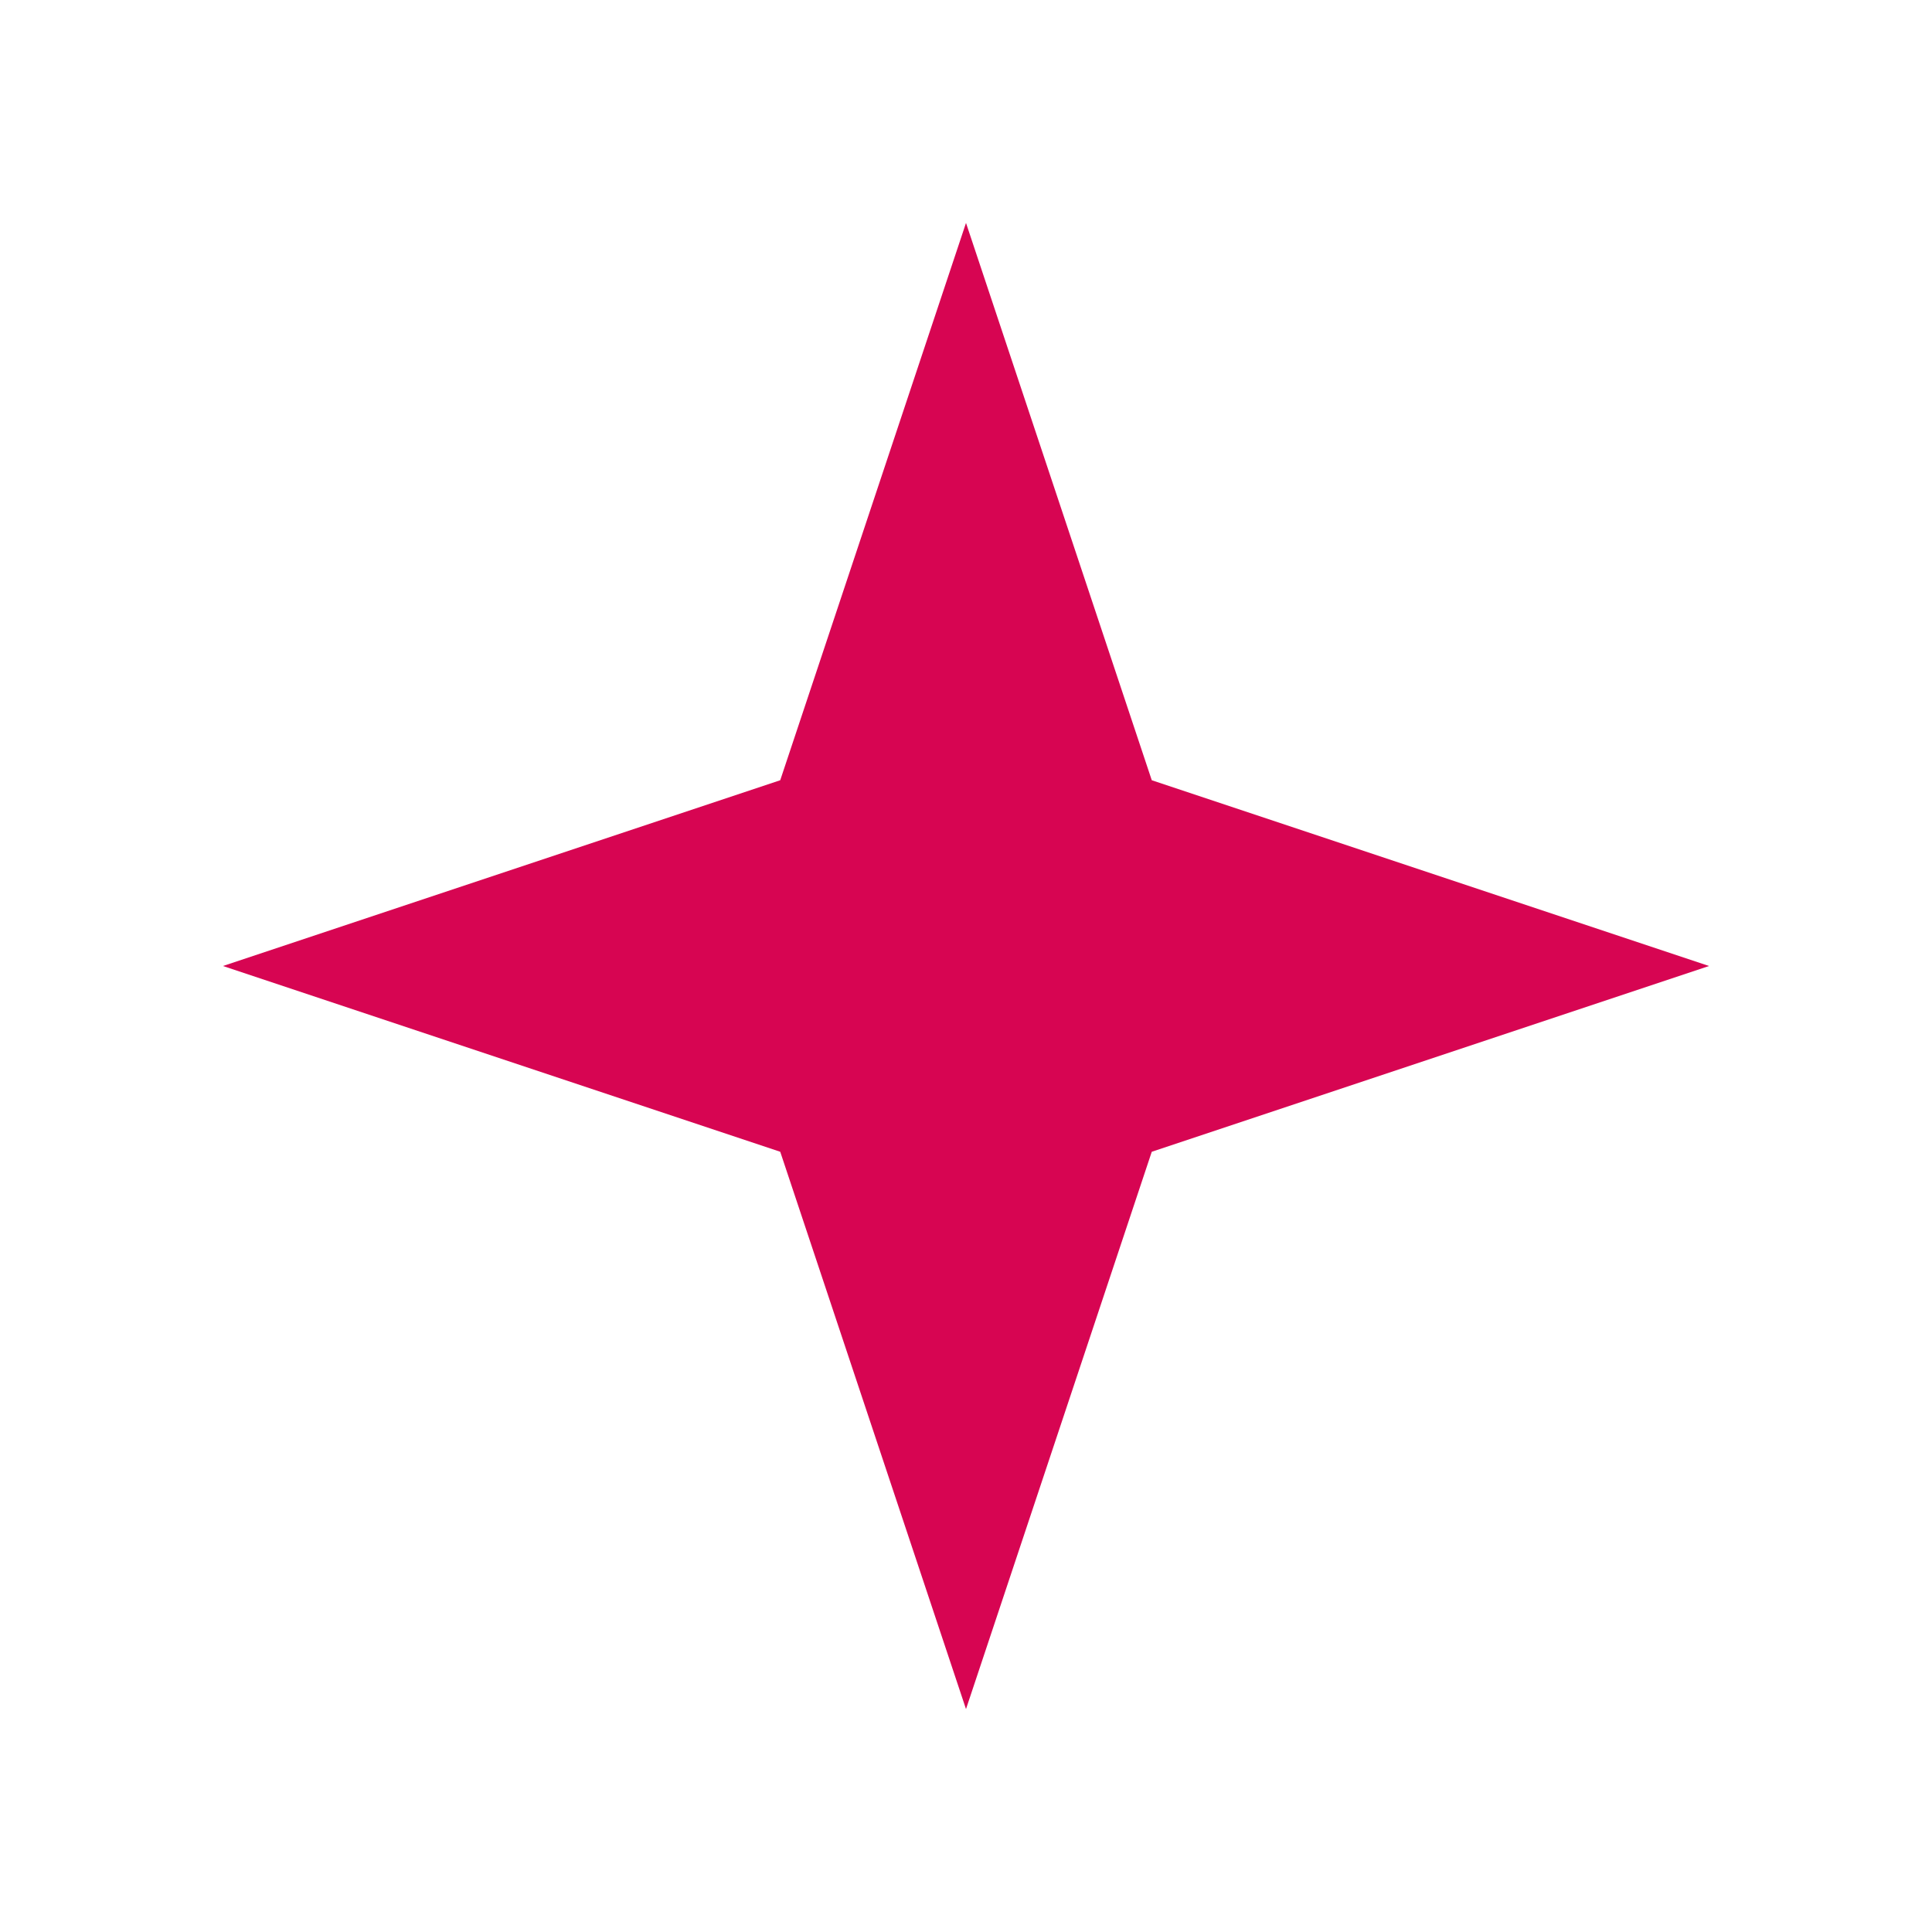
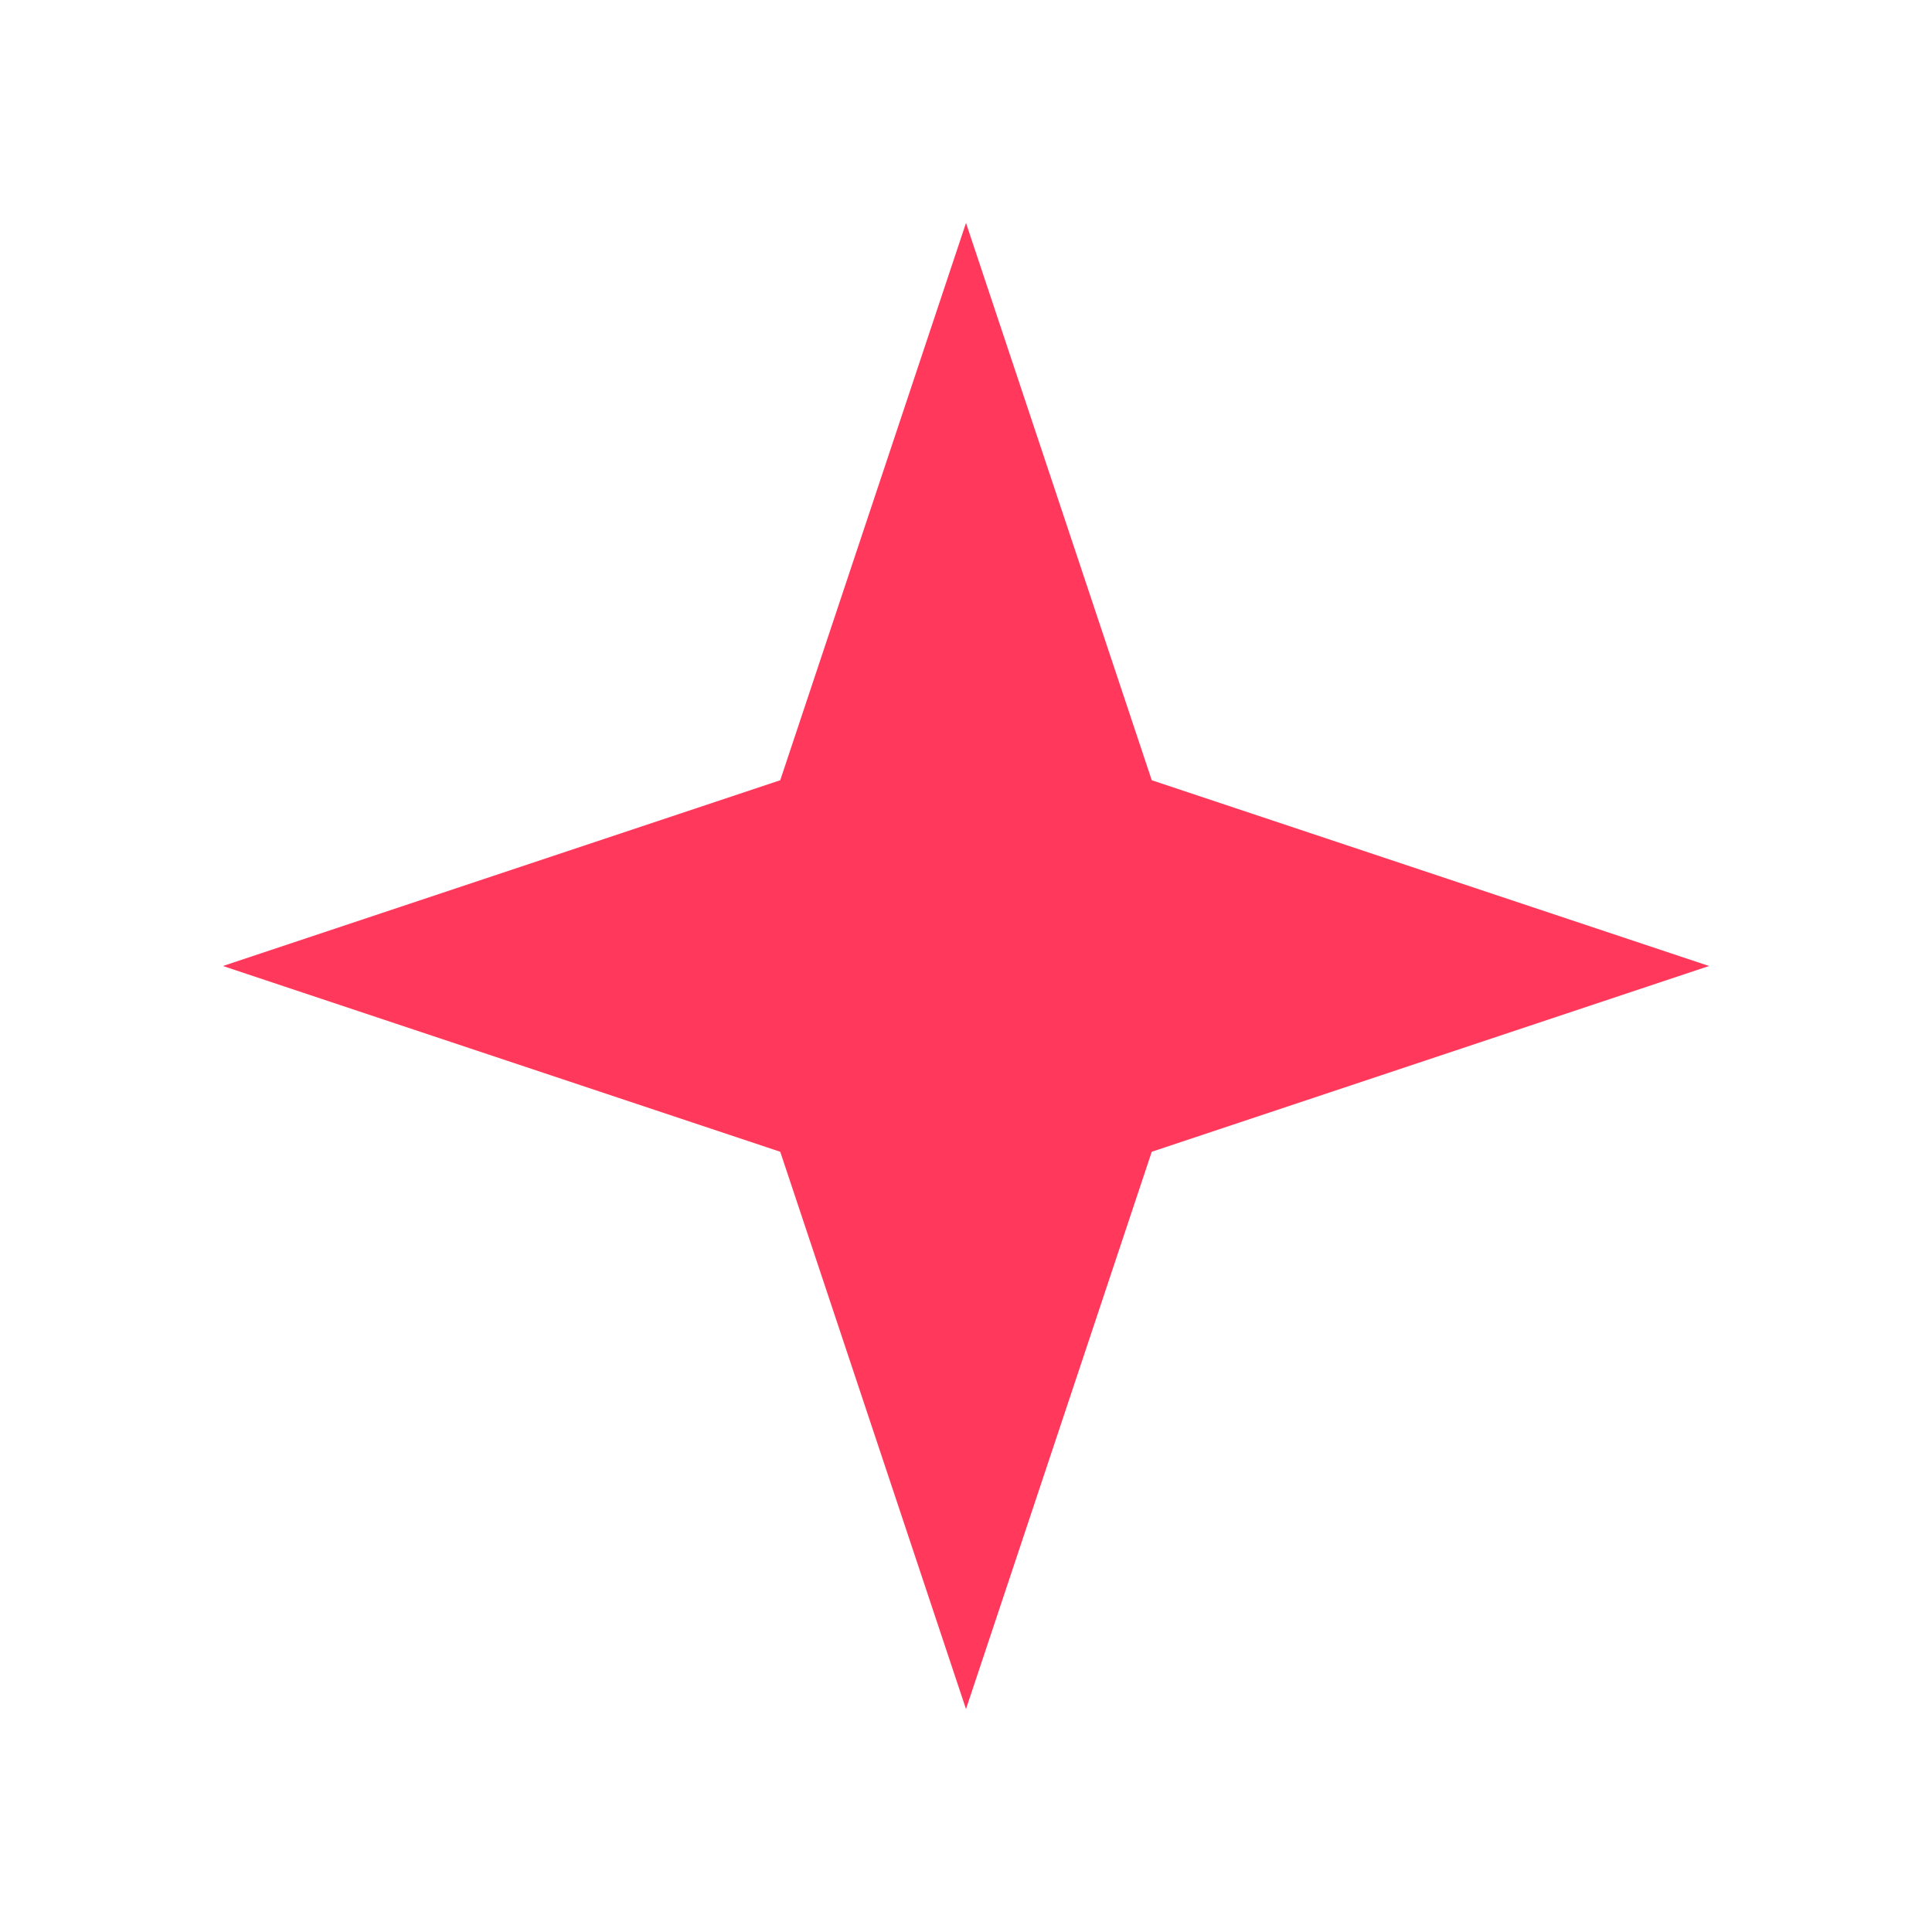
<svg xmlns="http://www.w3.org/2000/svg" preserveAspectRatio="none" overflow="visible" style="display: block;" width="26" height="26" viewBox="0 0 26 26" fill="none">
  <g id="Icon/AI">
-     <path id="Vector" d="M13 3L10.5 10.5L3 13L10.5 15.5L13 23L15.5 15.5L23 13L15.5 10.5L13 3Z" fill="#D70552" />
+     <path id="Vector" d="M13 3L10.5 10.5L3 13L10.5 15.5L13 23L15.5 15.5L23 13L15.5 10.5L13 3Z" fill="#FF385C" />
  </g>
</svg>
